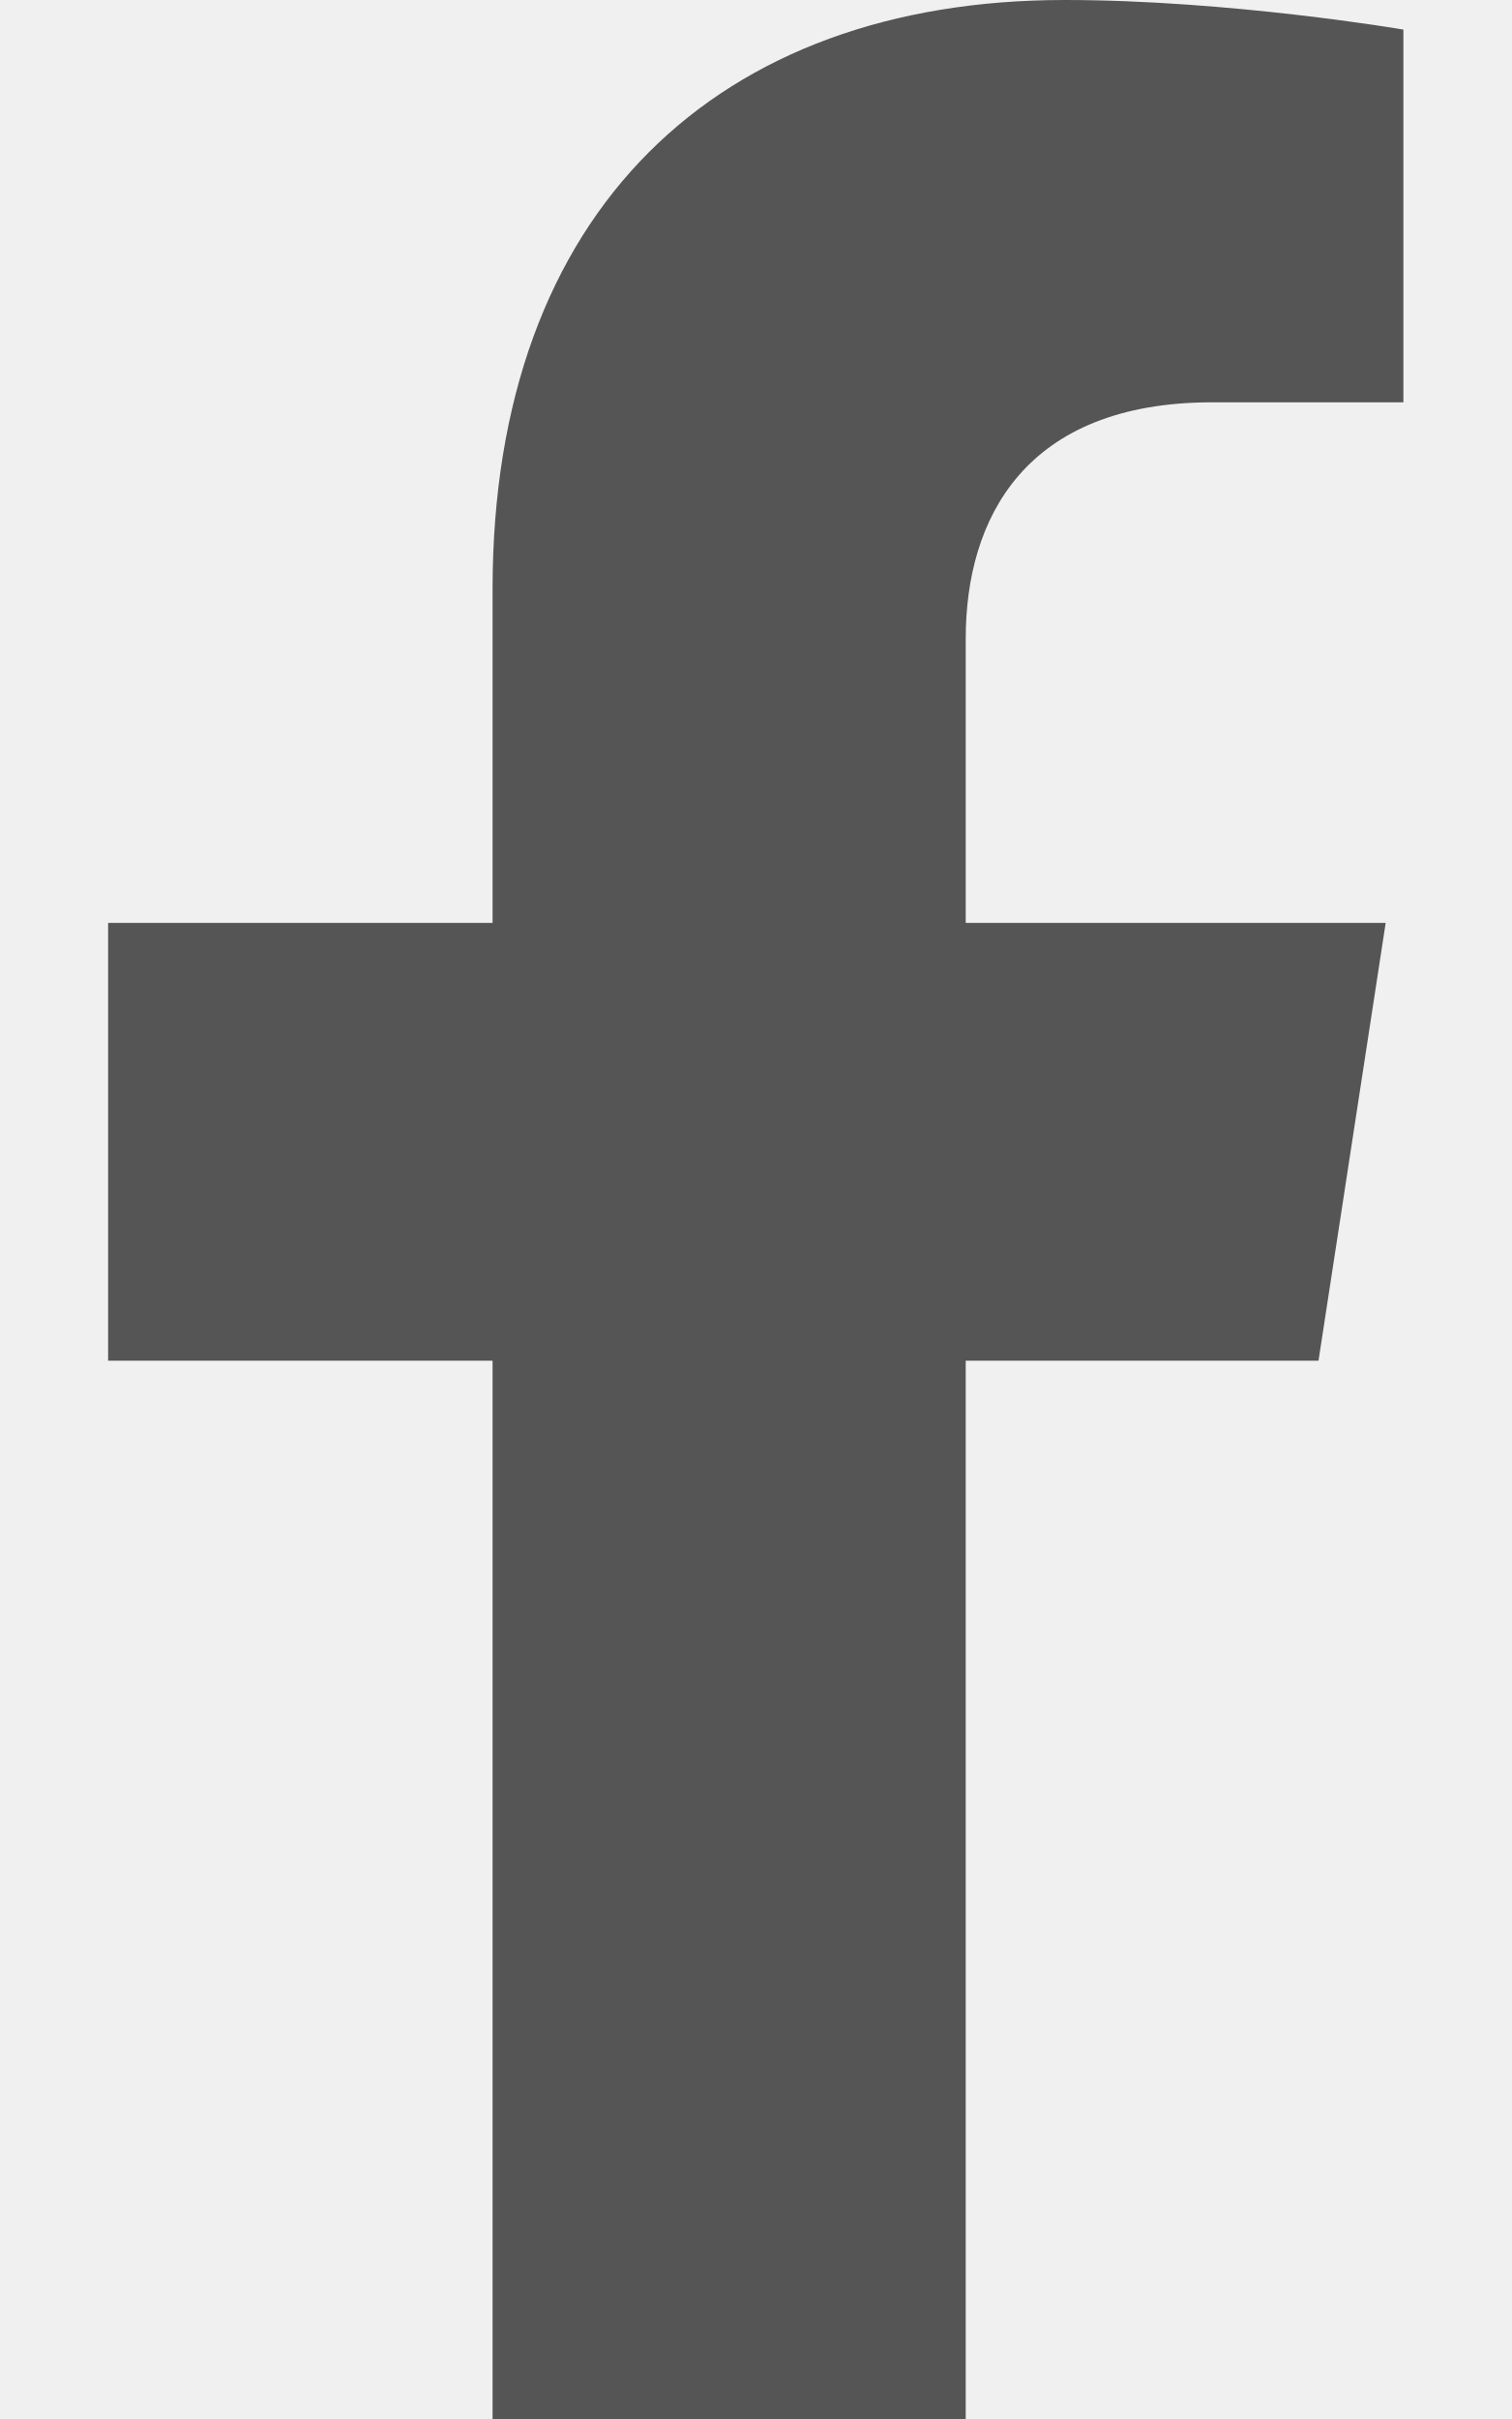
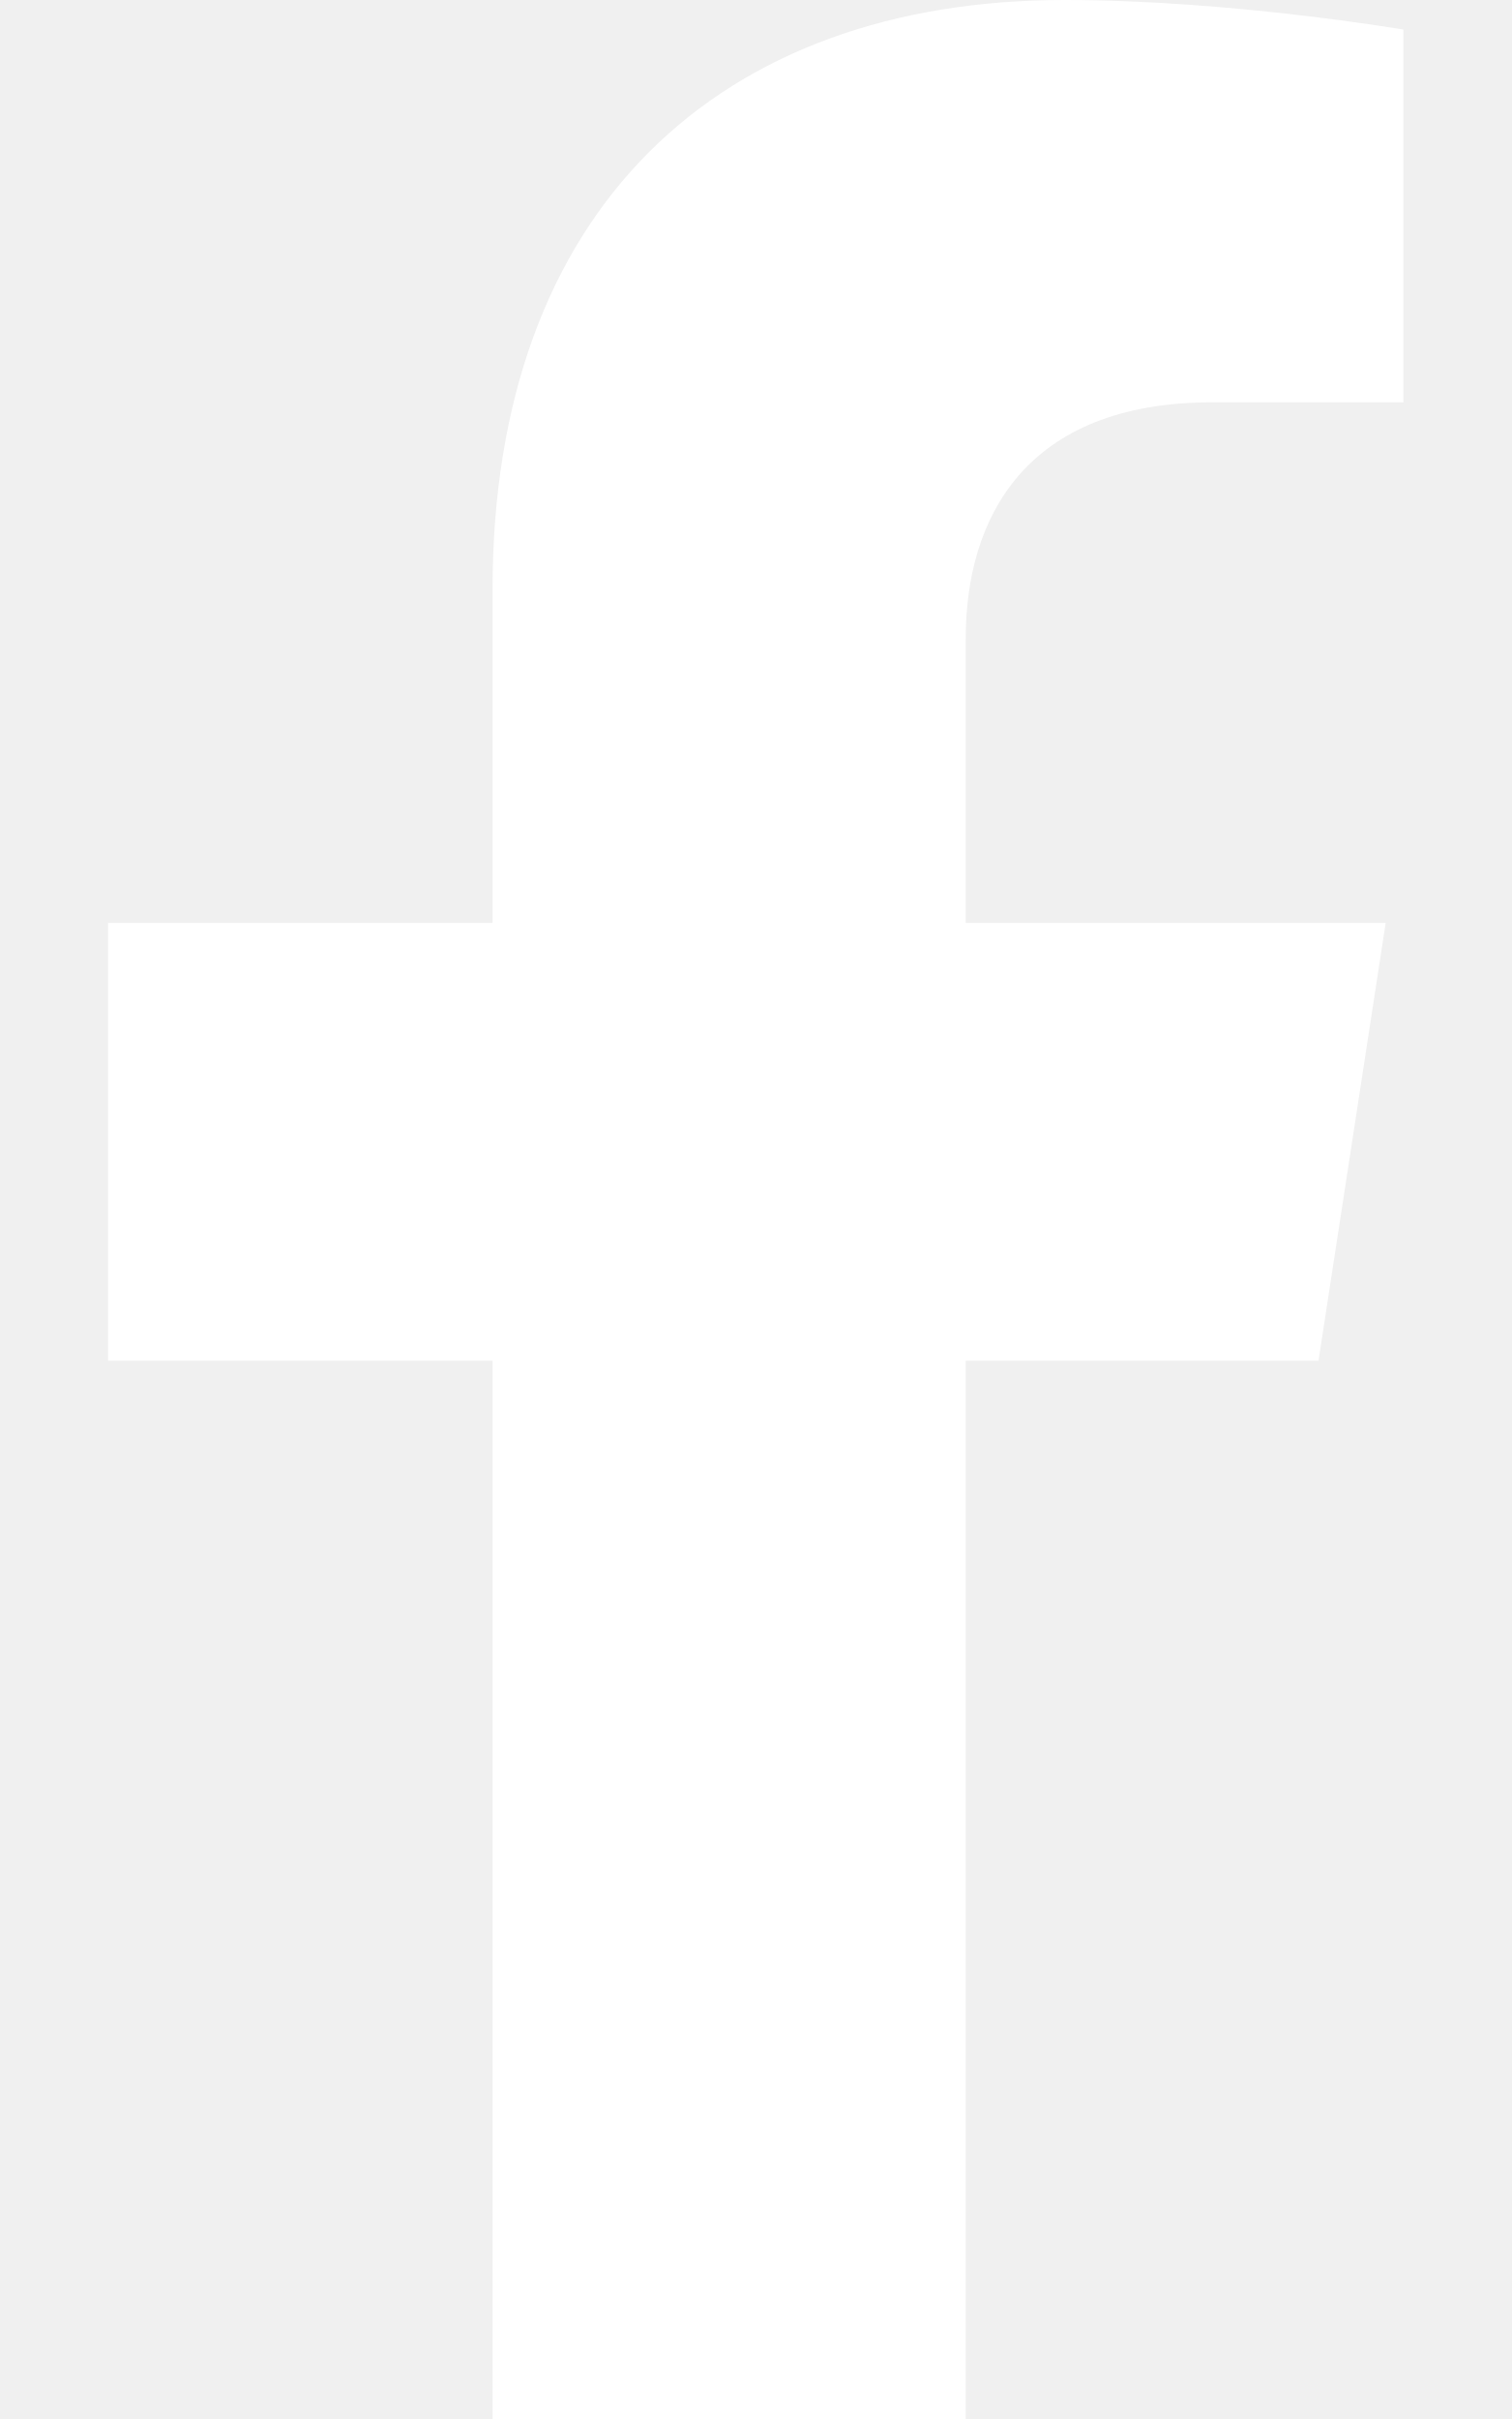
<svg xmlns="http://www.w3.org/2000/svg" aria-hidden="true" focusable="false" data-prefix="fab" data-icon="facebook-f" class="svg-inline--fa fa-facebook-f fa-w-10" role="img" viewBox="0 0 320 512">
-   <path fill="#555" d="M279.14 288l14.22-92.66h-88.91v-60.13c0-25.35 12.42-50.06 52.24-50.06h40.42V6.26S260.43 0 225.36 0c-73.22 0-121.08 44.38-121.08 124.72v70.62H22.89V288h81.39v224h100.17V288z" />
+   <path fill="white" d="M279.14 288l14.22-92.66h-88.91v-60.13c0-25.35 12.42-50.06 52.24-50.06h40.42V6.26S260.43 0 225.36 0c-73.22 0-121.08 44.38-121.08 124.72v70.62H22.89V288h81.39v224h100.17V288z" />
</svg>
